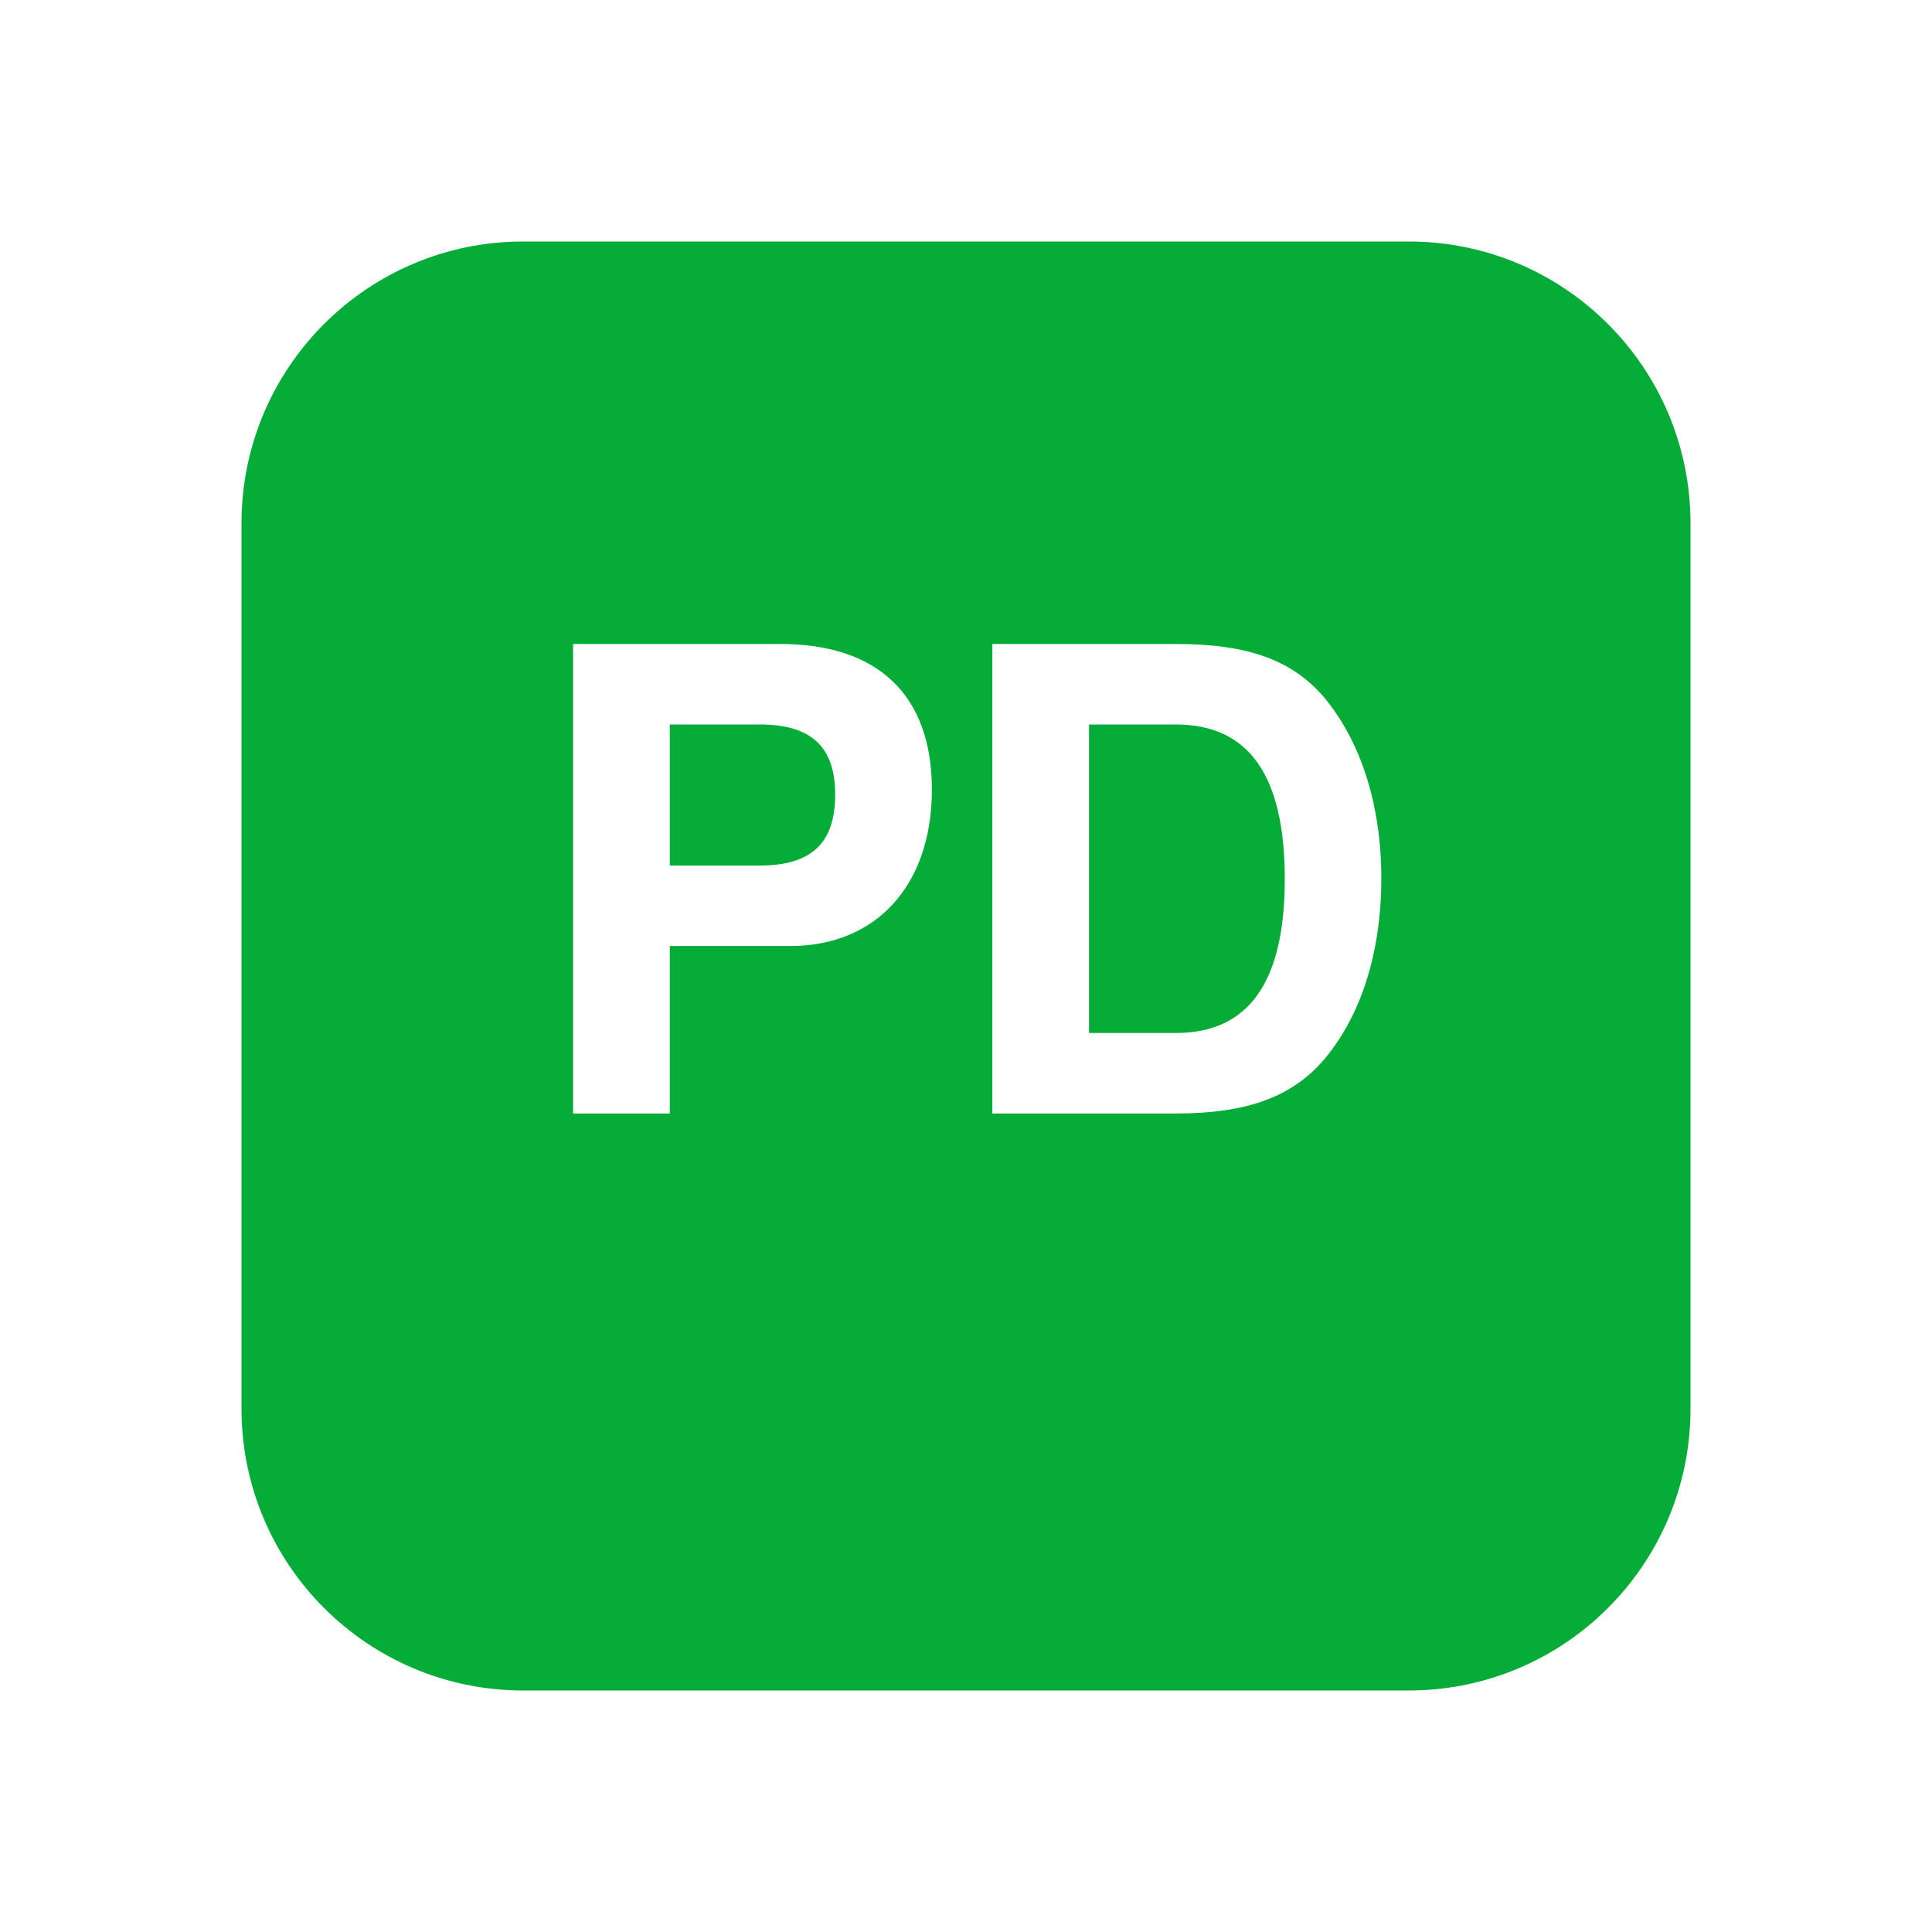
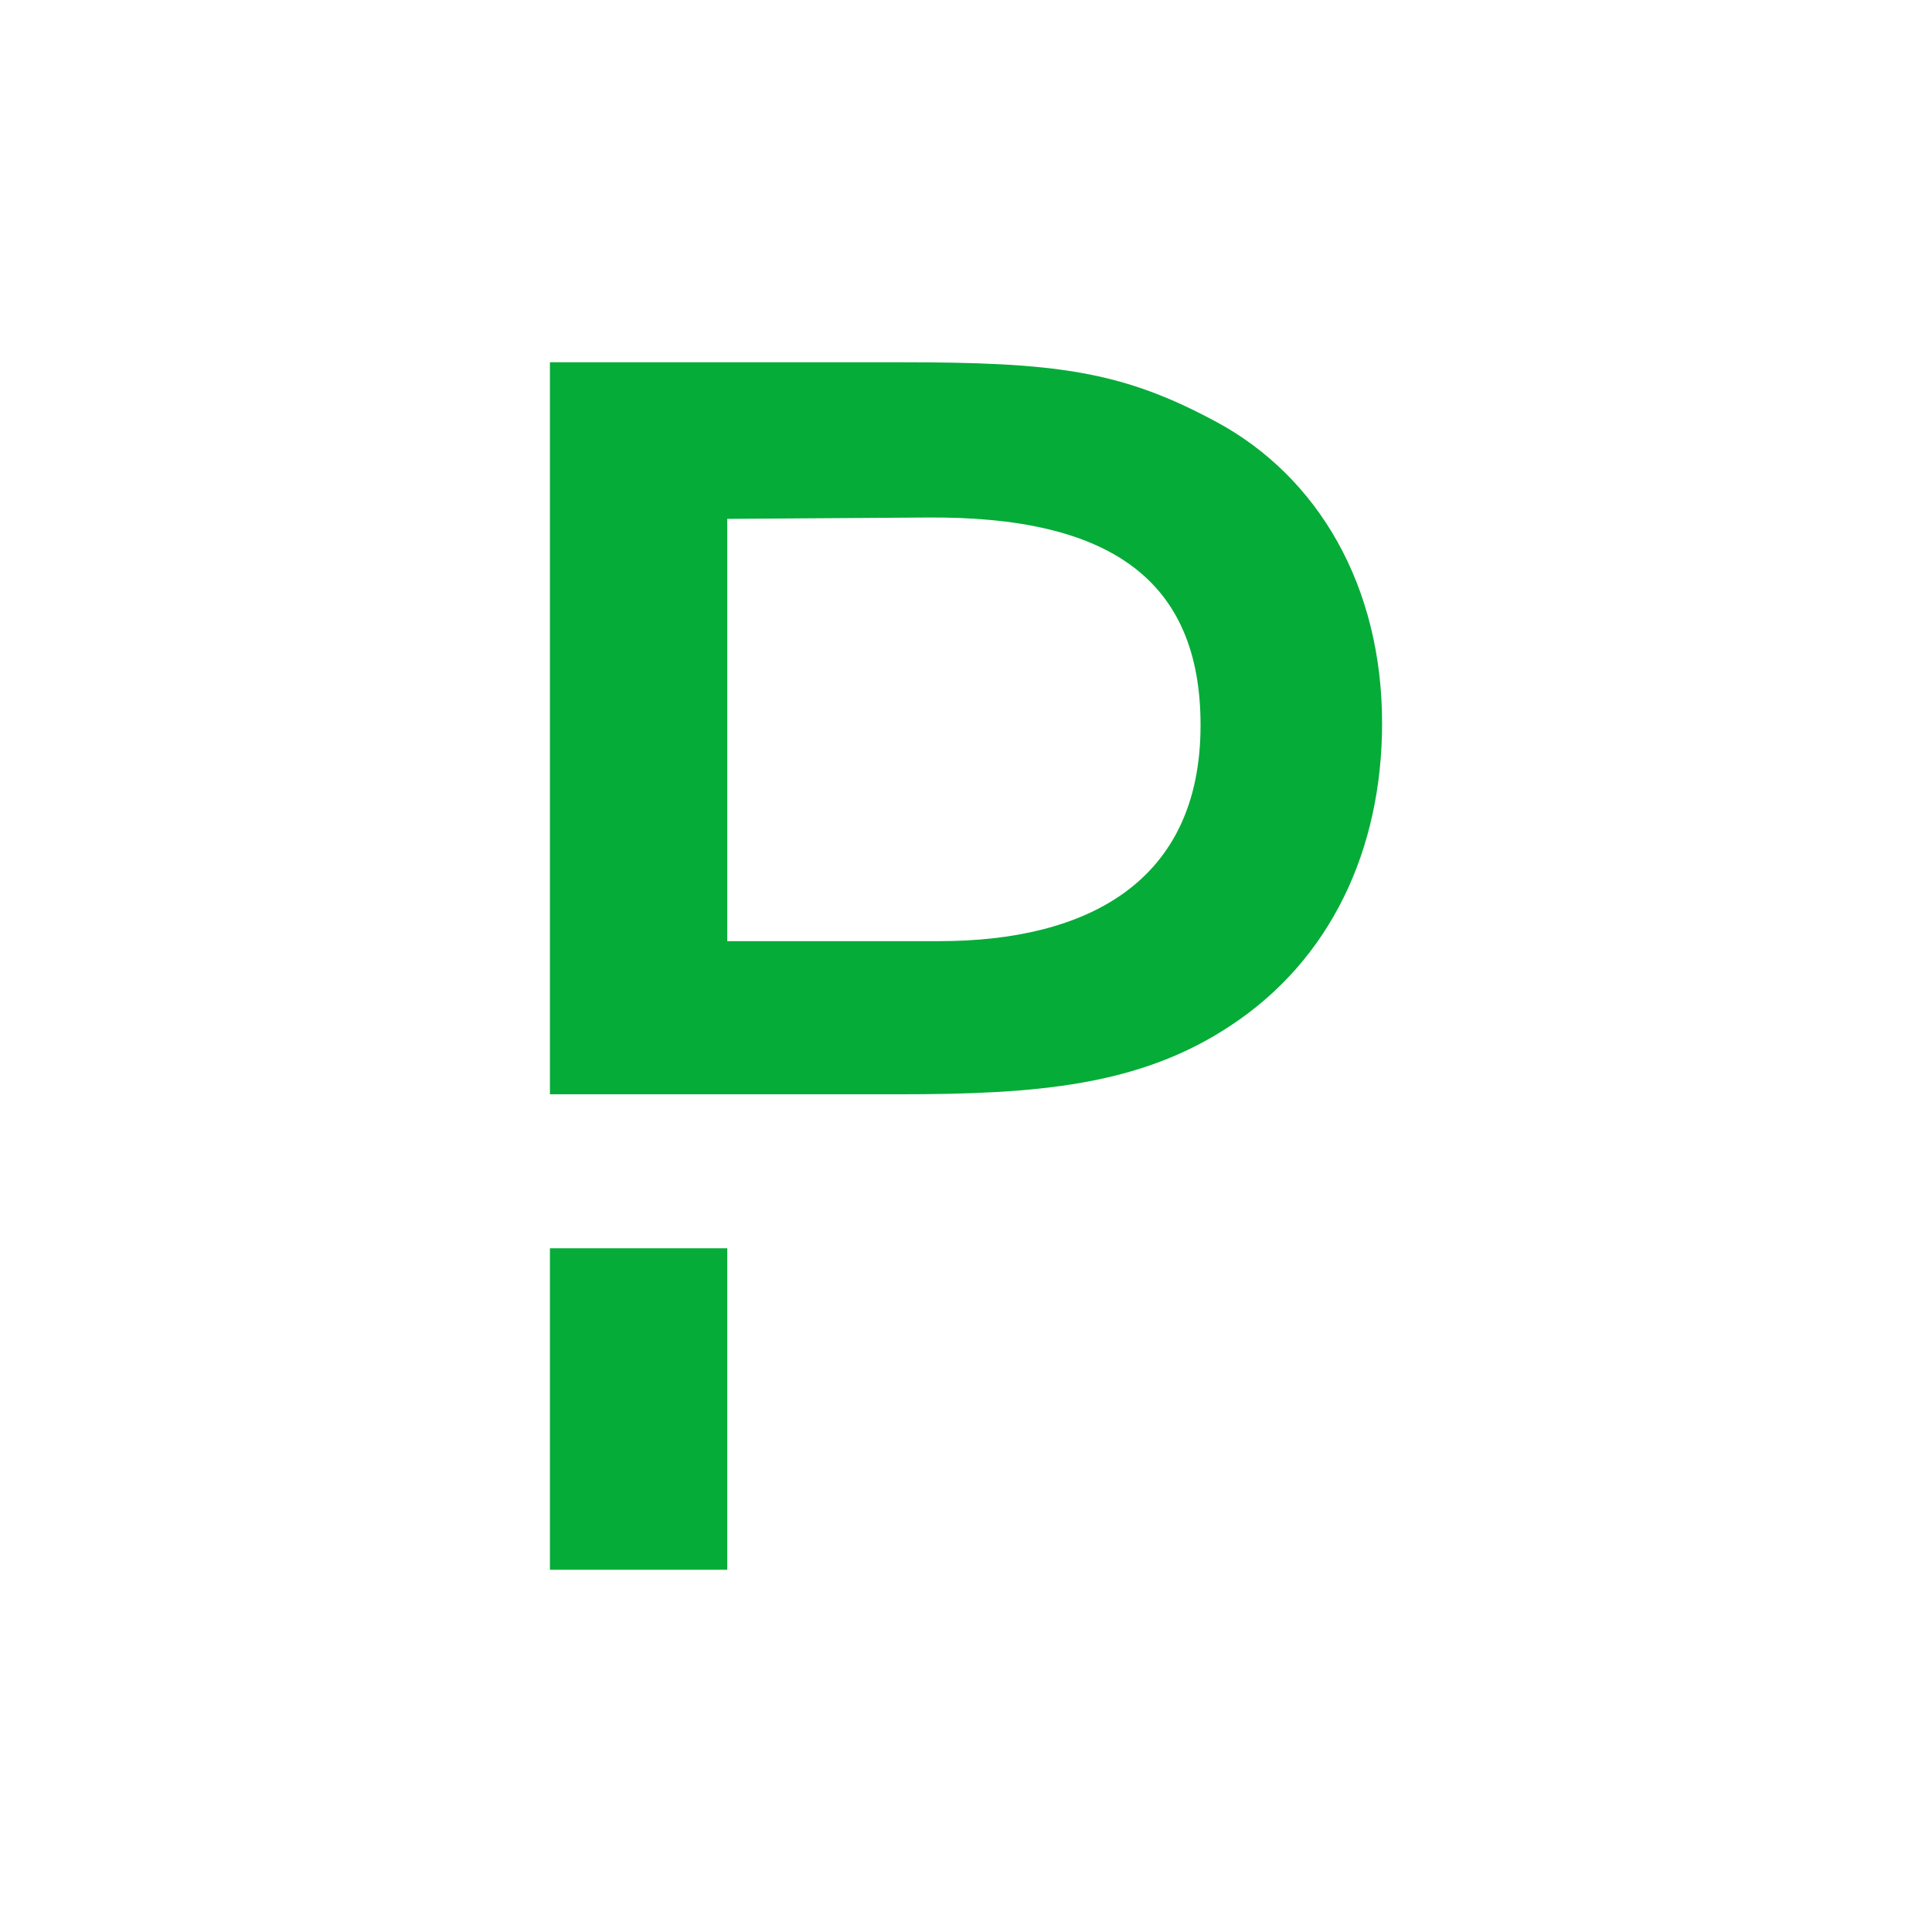
<svg xmlns="http://www.w3.org/2000/svg" width="192" height="192" fill="none" viewBox="0 0 192 192">
  <rect width="192" height="192" fill="#fff" />
-   <rect x="24" y="24" width="144" height="144" rx="28" fill="#06AC38" />
-   <text x="96" y="96" fill="#fff" font-family="Segoe UI, Helvetica, Arial, sans-serif" font-size="64" font-weight="700" text-anchor="middle" dominant-baseline="central">PD</text>
+   <g transform="translate(36 36) scale(5)">
+     <path fill="#06AC38" d="M16.965 1.18C15.085.164 13.769 0 10.683 0H3.73v14.55h6.926c2.743 0 4.8-.164 6.61-1.37 1.975-1.303 3.004-3.484 3.004-6.007 0-2.716-1.262-4.896-3.305-5.994zm-5.5 10.326h-4.21V3.113l3.977-.027c3.62-.028 5.43 1.234 5.43 4.128 0 3.113-2.248 4.292-5.197 4.292zM3.73 17.61h3.525V24H3.73Z" />
+   </g>
</svg>
